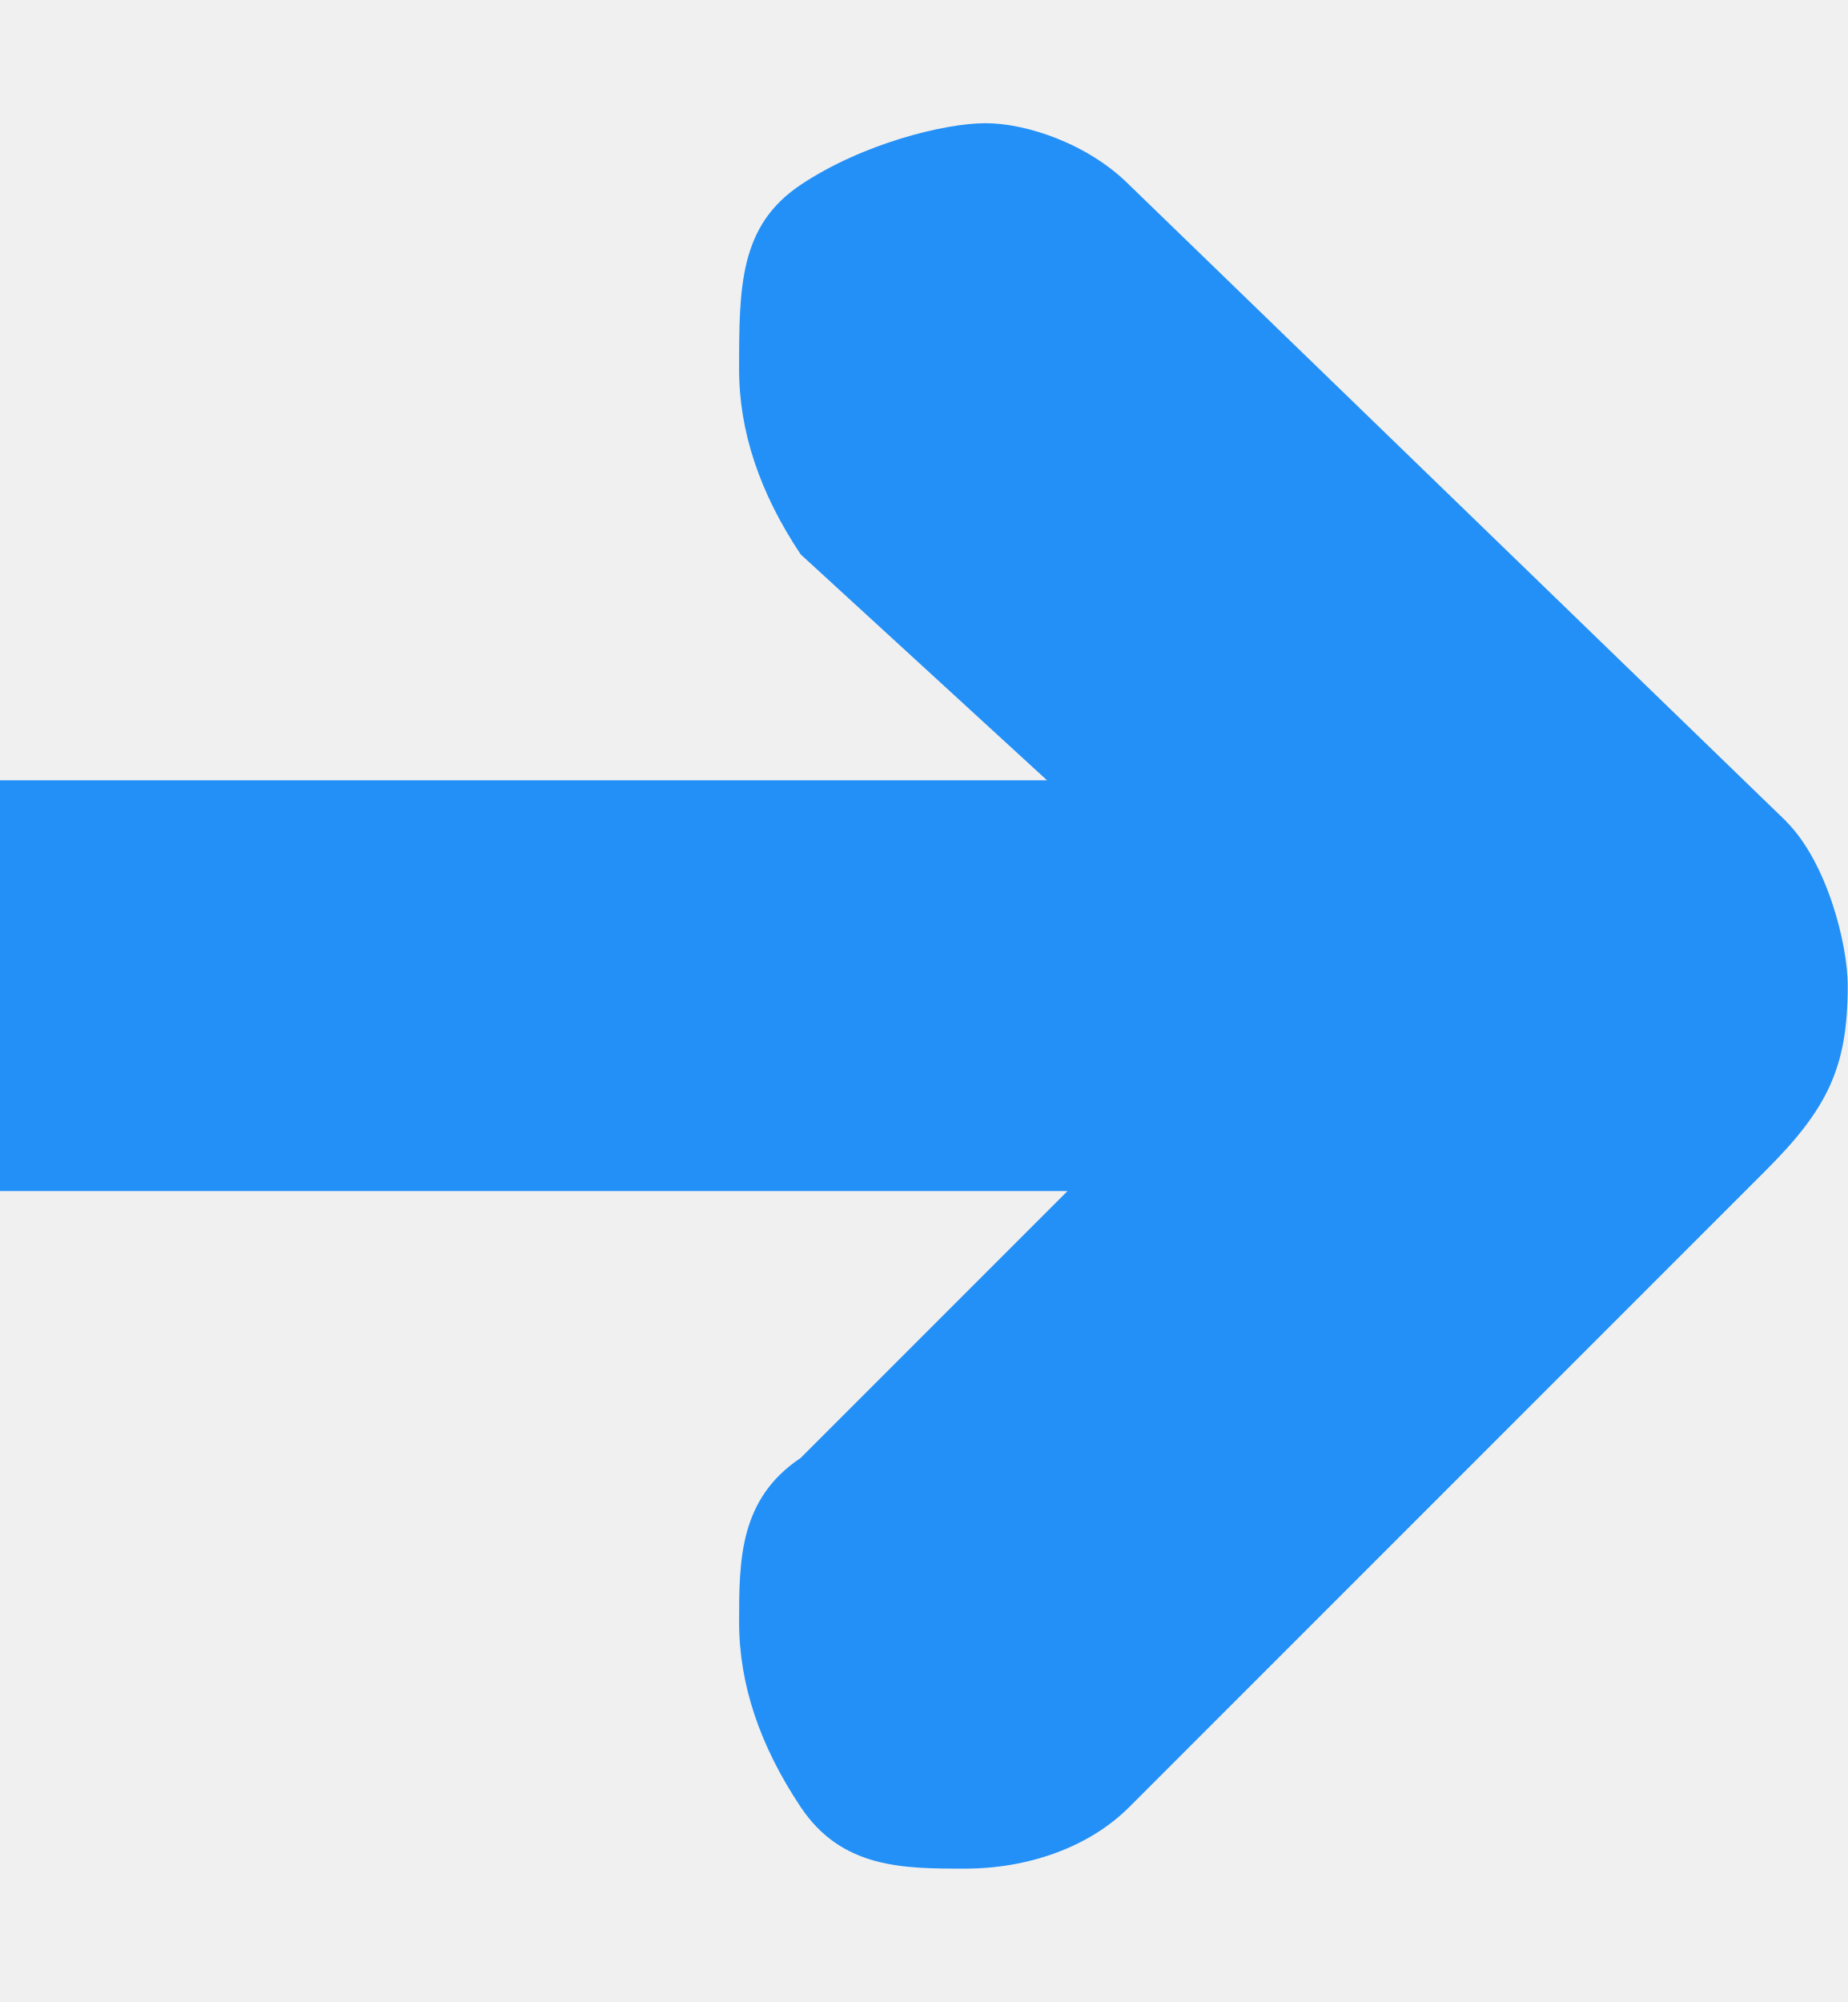
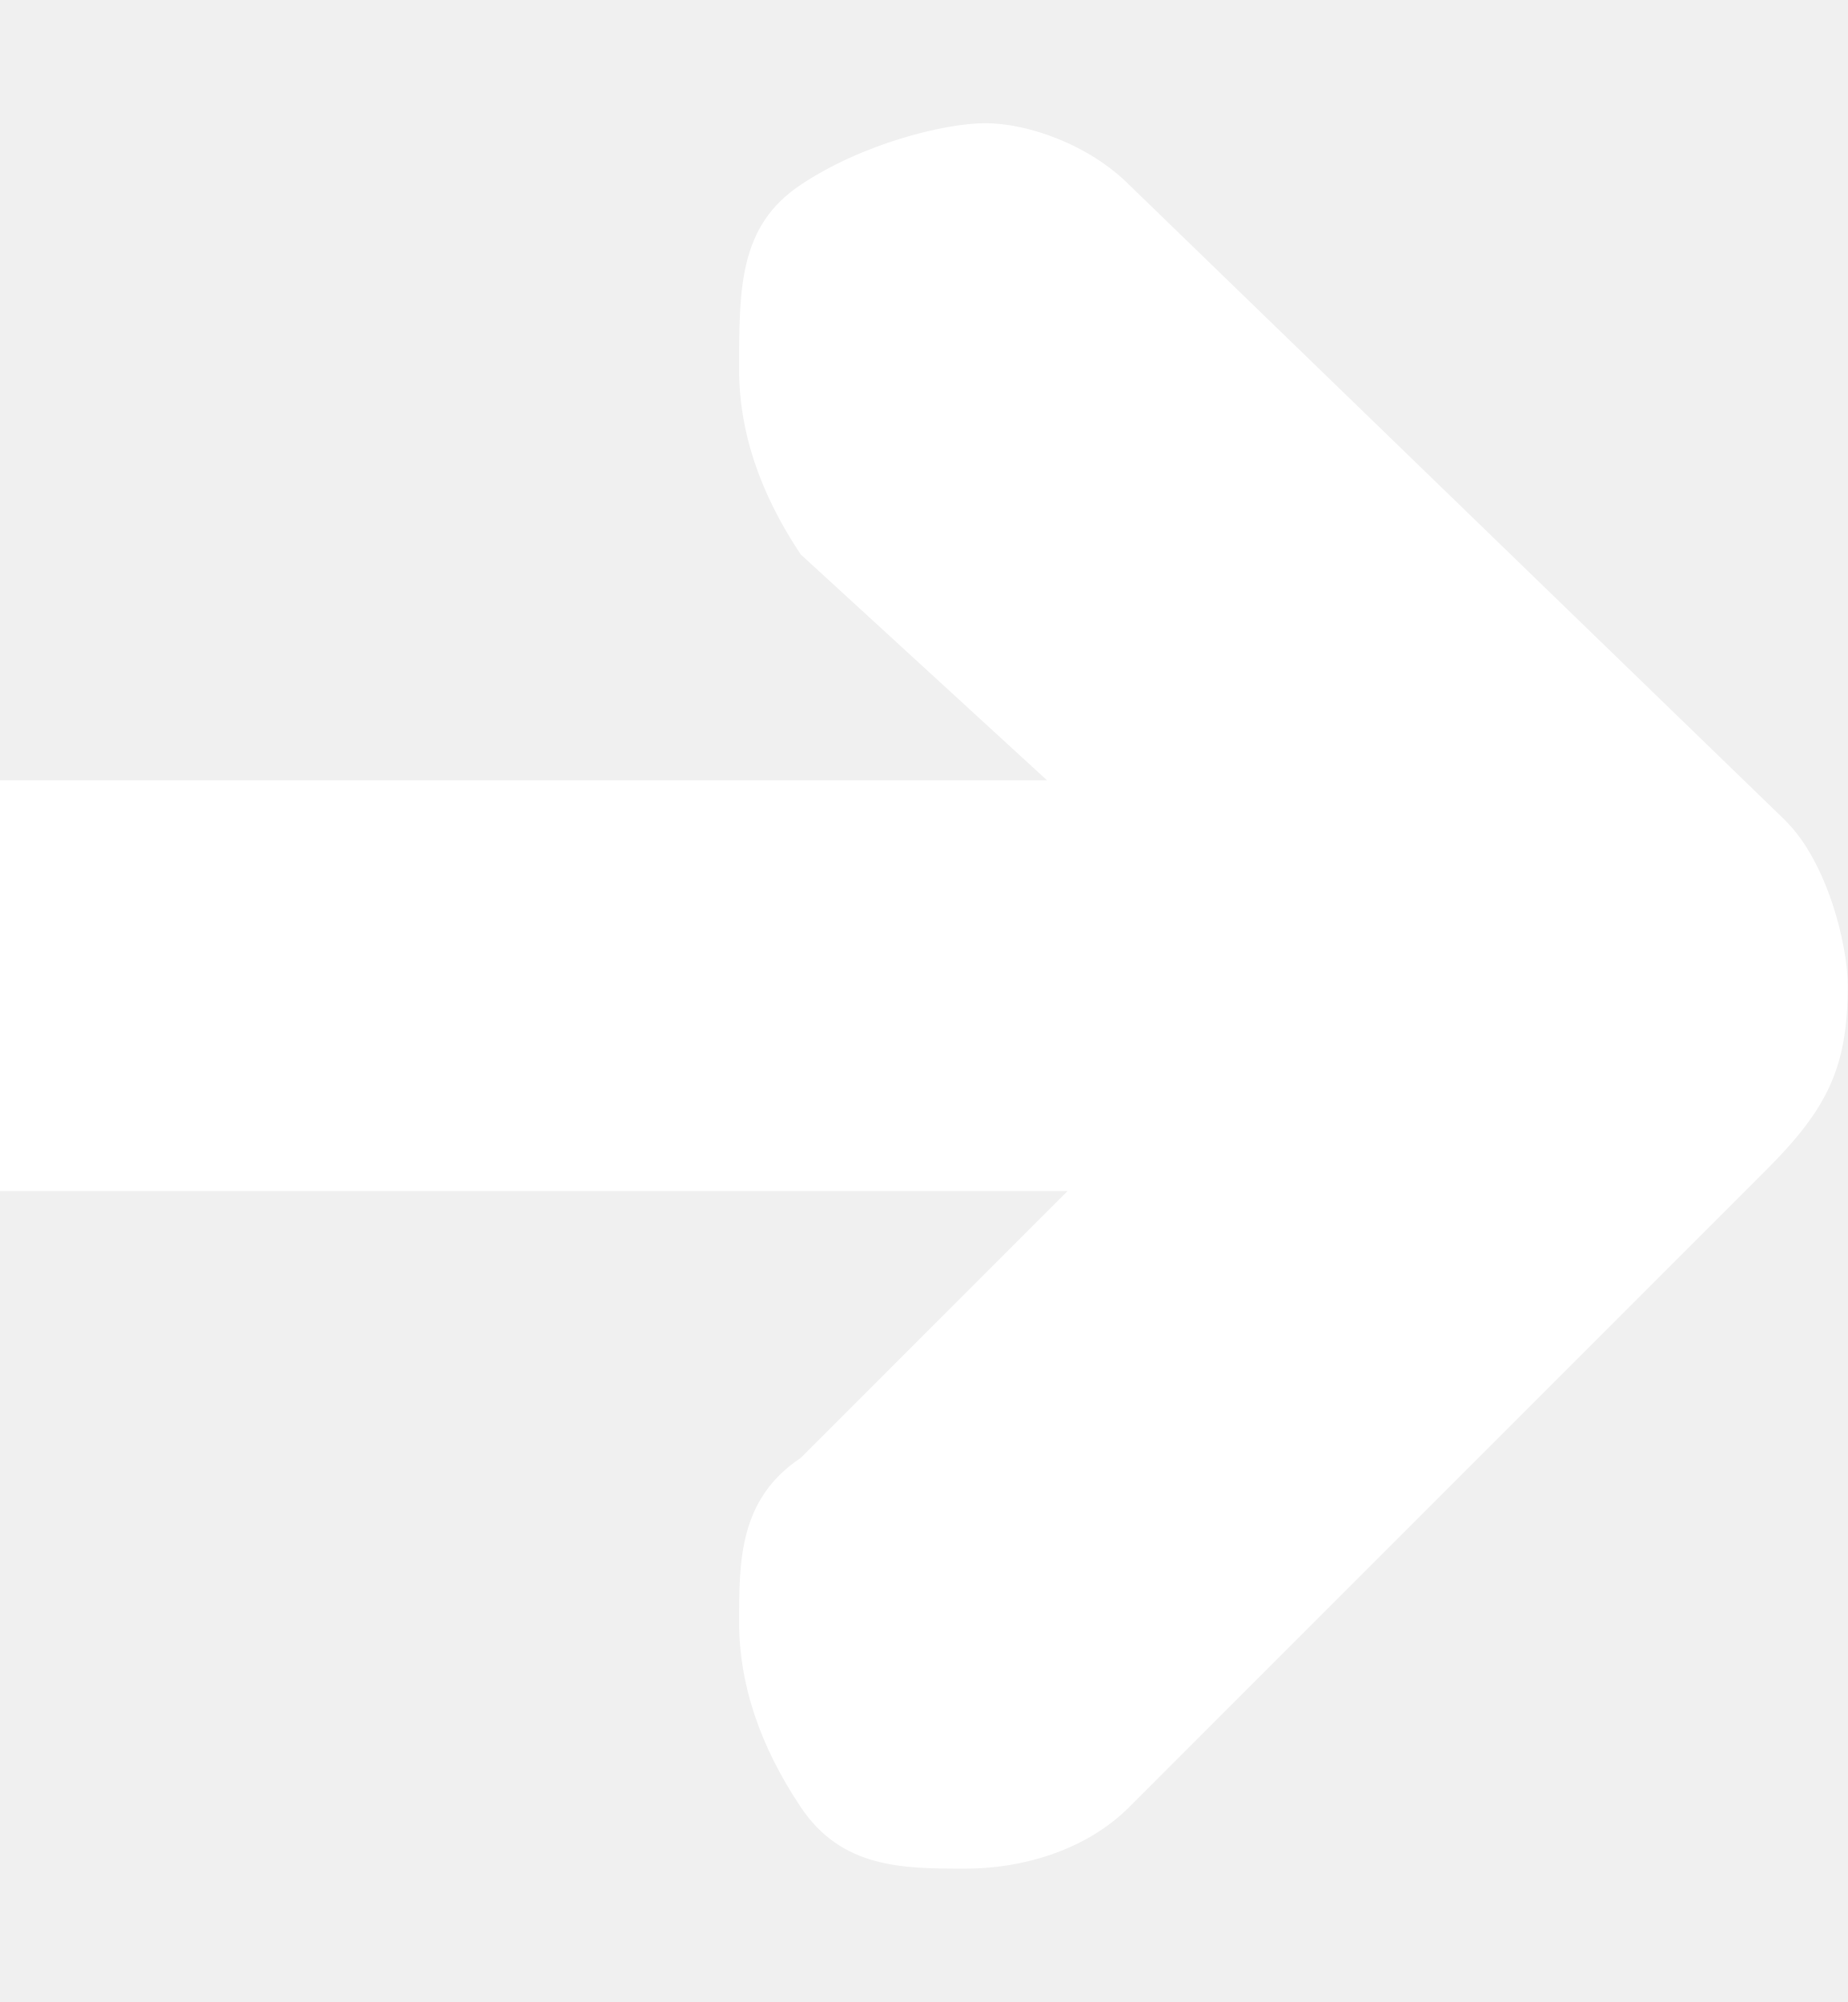
<svg xmlns="http://www.w3.org/2000/svg" width="12" height="13" viewBox="0 0 12 13">
-   <path d="M11.6 5.333l-4.267-4.133c-.267-.267-.667-.4-.933-.4-.267 0-.8.133-1.2.4-.4.267-.4.667-.4 1.2 0 .4.133.8.4 1.2l1.6 1.467h-6.8v2.667h6.933l-1.733 1.733c-.4.267-.4.667-.4 1.067 0 .4.133.8.4 1.2.267.4.667.4 1.067.4.4 0 .8-.133 1.067-.4l4.133-4.133c.4-.4.533-.667.533-1.2 0-.267-.133-.8-.4-1.067z" fill="#2390F7" />
+   <path d="M11.6 5.333l-4.267-4.133c-.267-.267-.667-.4-.933-.4-.267 0-.8.133-1.2.4-.4.267-.4.667-.4 1.2 0 .4.133.8.4 1.2l1.6 1.467h-6.8v2.667h6.933l-1.733 1.733c-.4.267-.4.667-.4 1.067 0 .4.133.8.4 1.2.267.4.667.4 1.067.4.4 0 .8-.133 1.067-.4l4.133-4.133c.4-.4.533-.667.533-1.2 0-.267-.133-.8-.4-1.067z" fill="#FFF" />
</svg>
